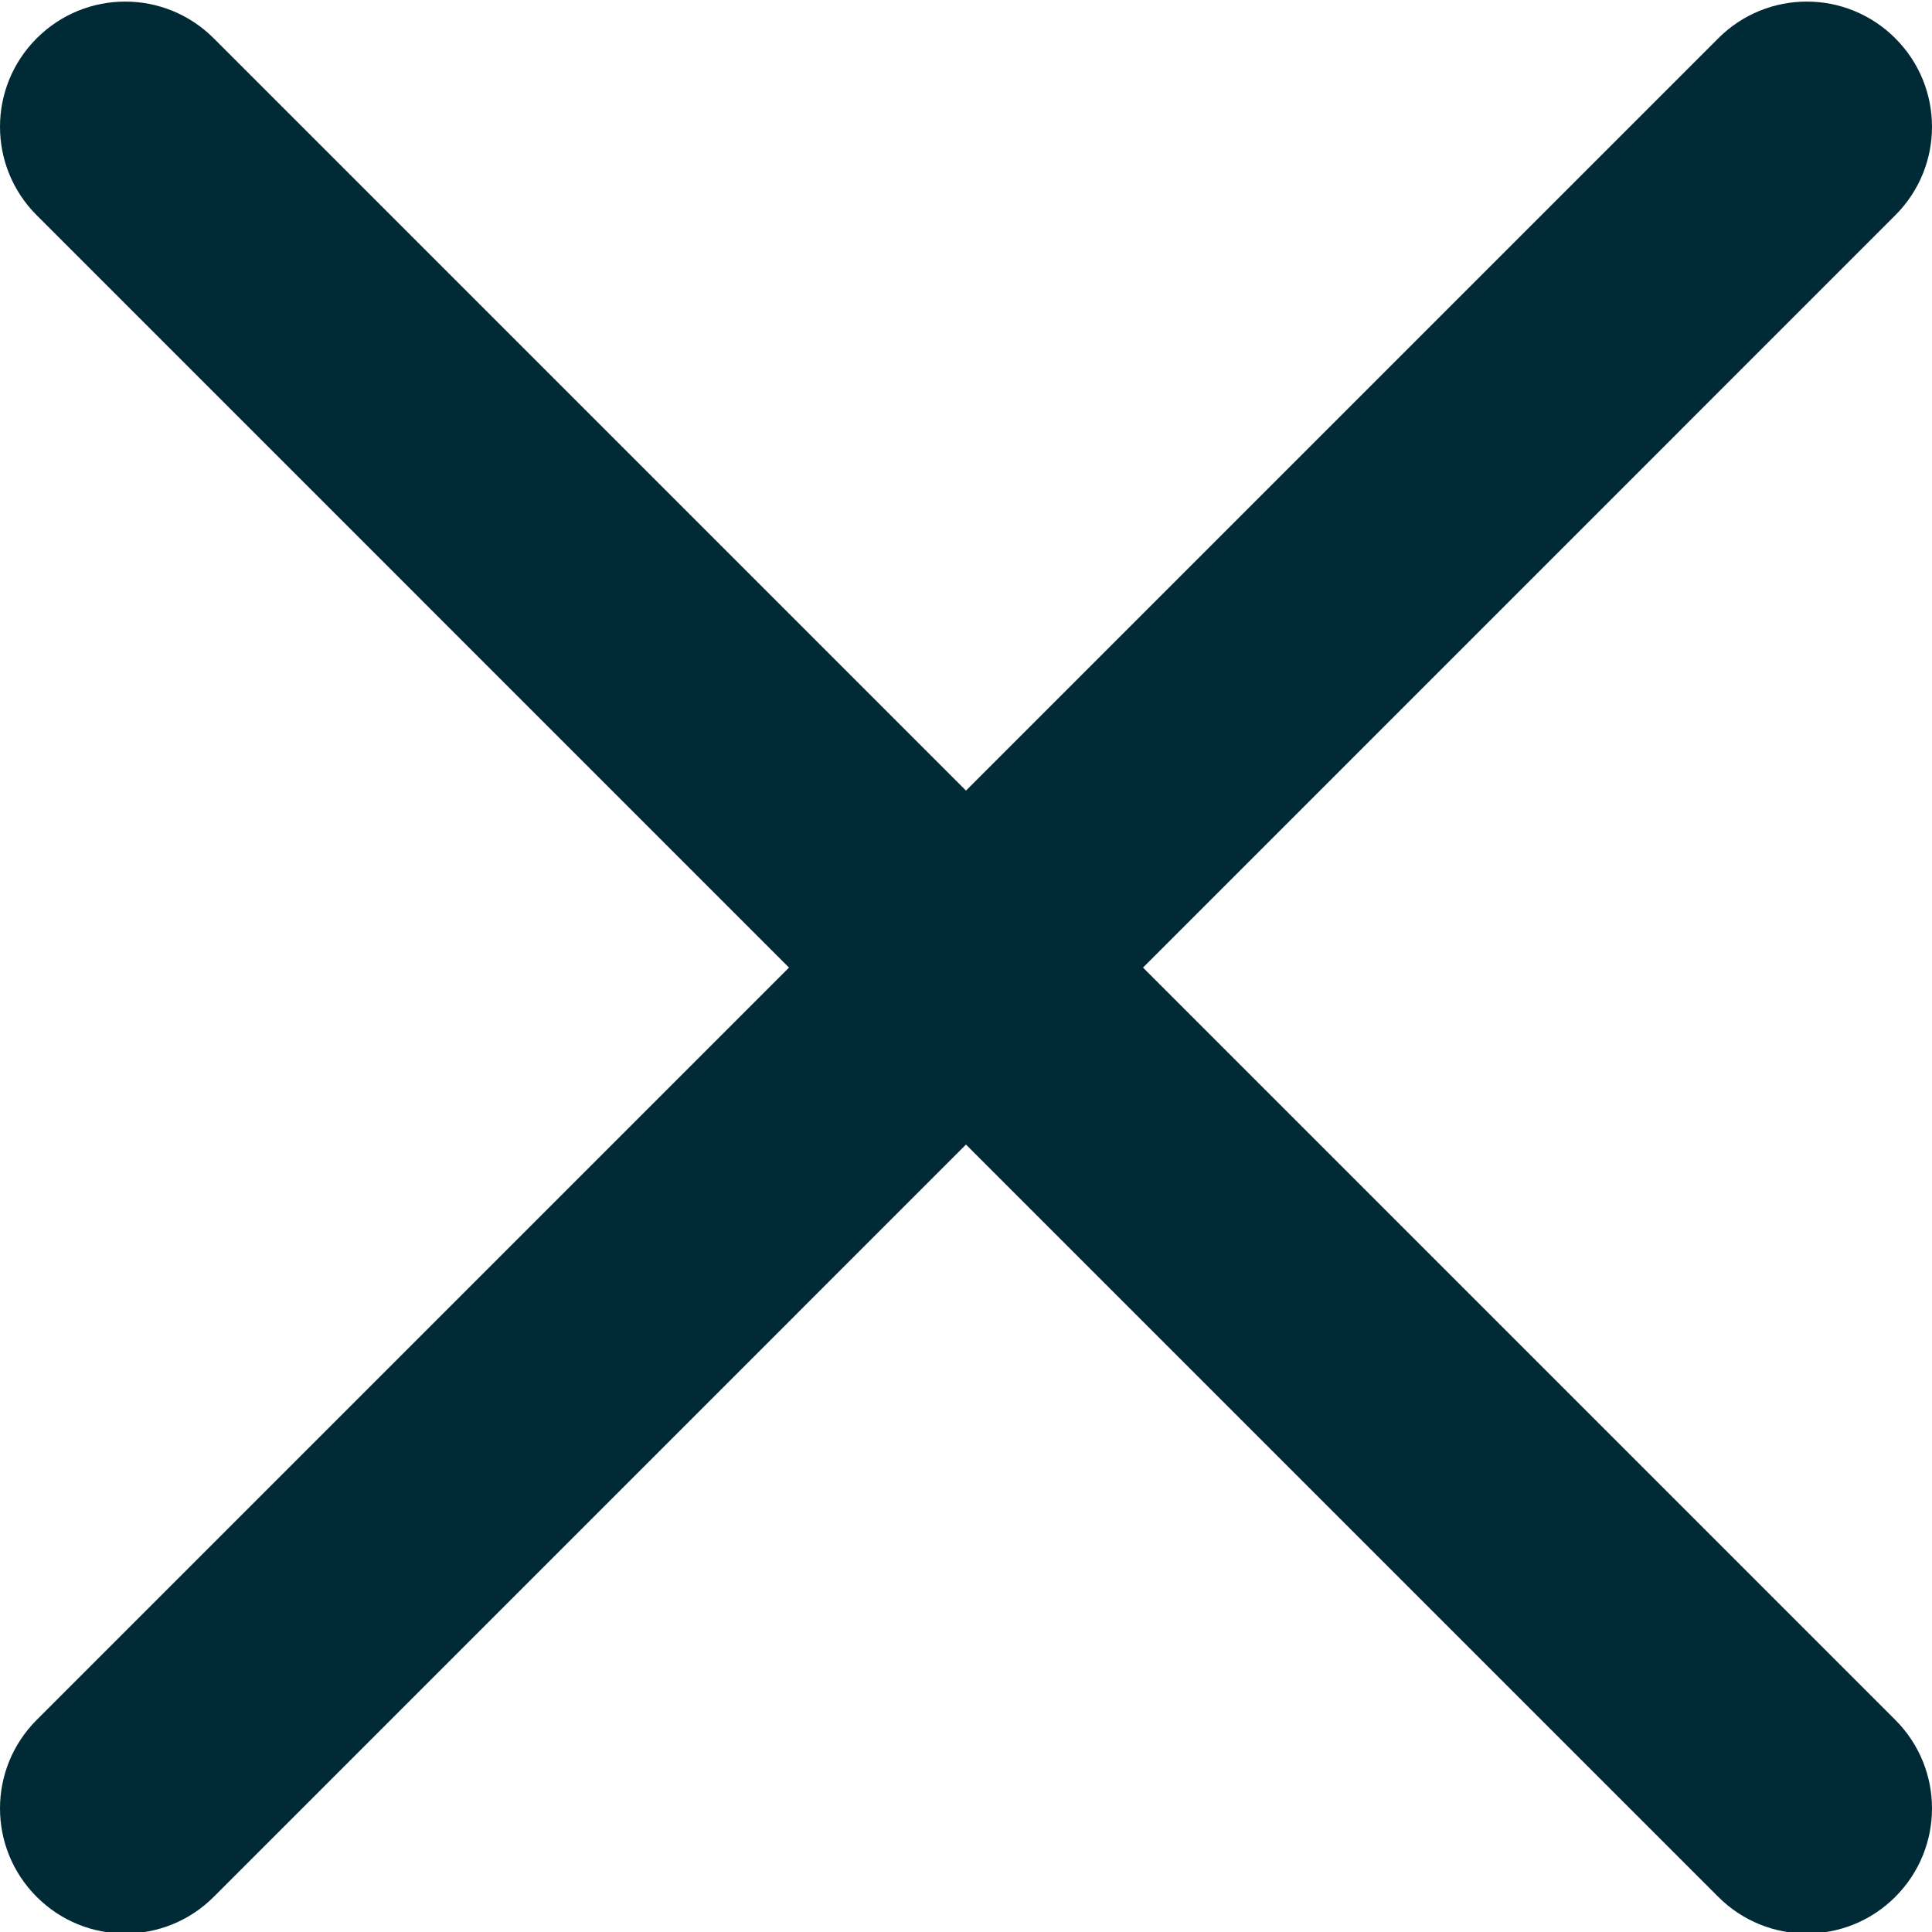
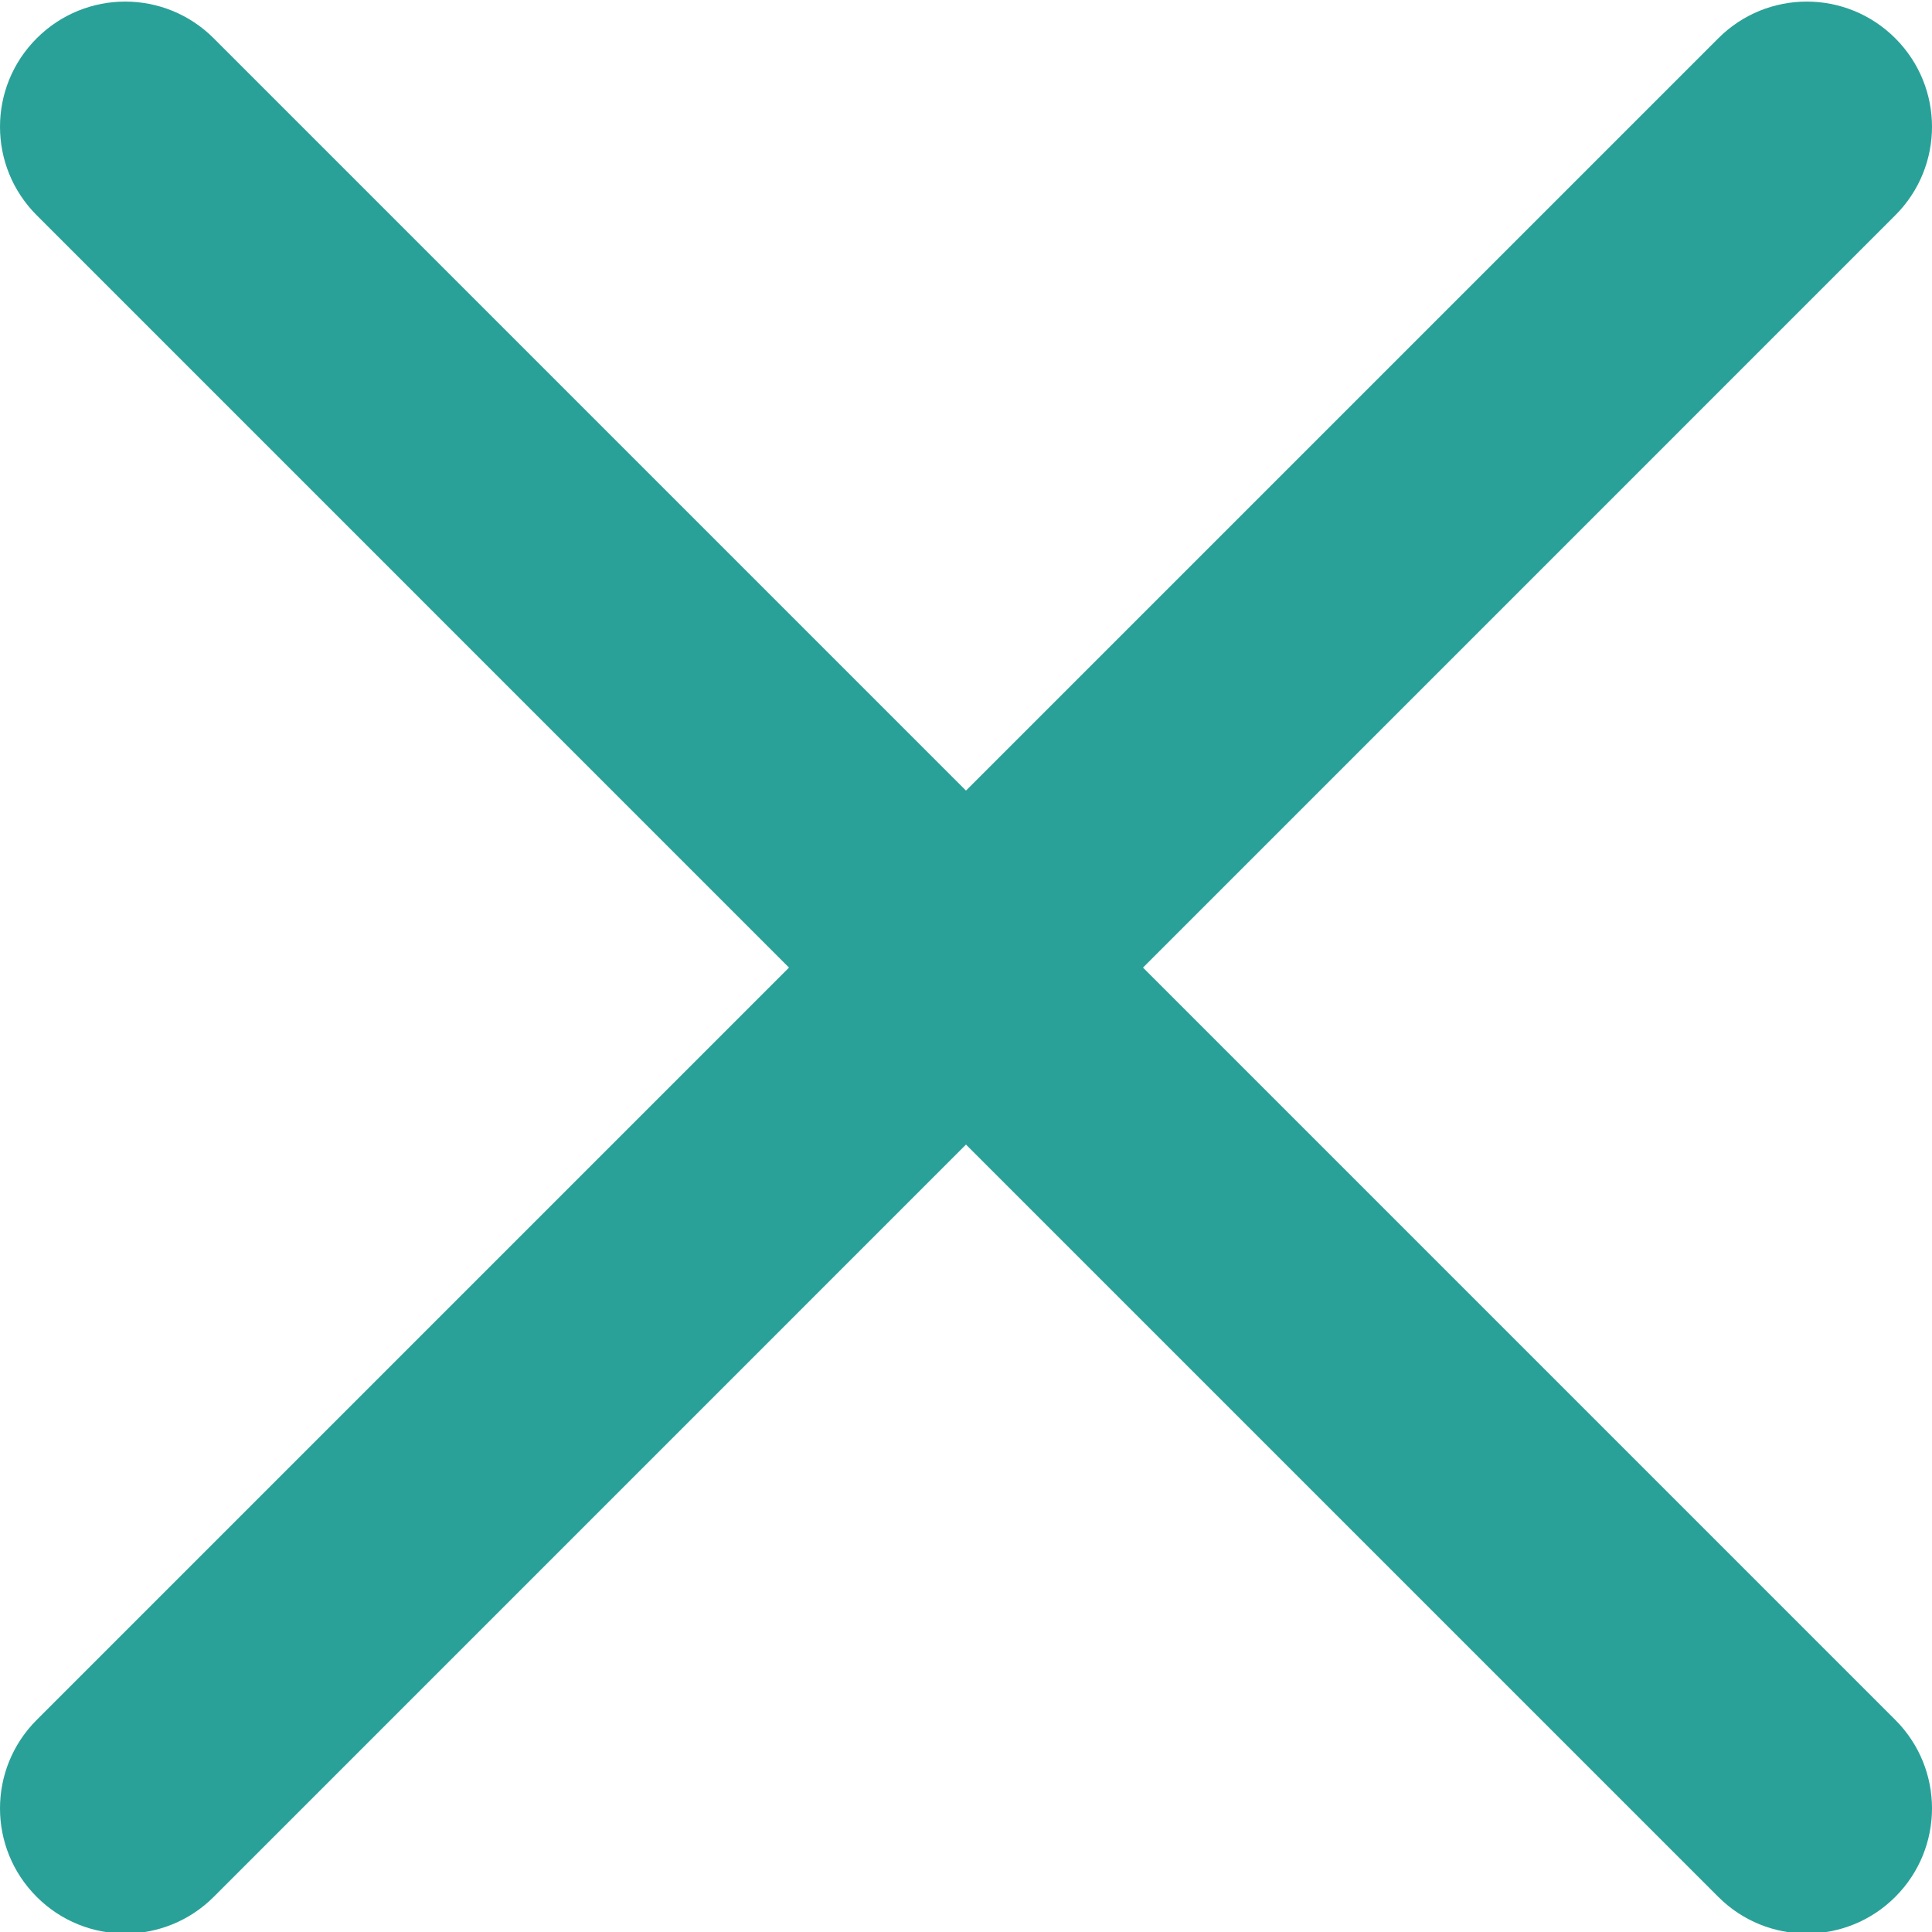
<svg xmlns="http://www.w3.org/2000/svg" height="329pt" viewBox="0 0 329.269 329" width="329pt">
-   <path fill="#002b36" d="m194.801 164.77 128.211-128.215c8.344-8.34 8.344-21.824 0-30.164-8.34-8.34-21.824-8.34-30.164 0l-128.215 128.215-128.211-128.215c-8.344-8.34-21.824-8.34-30.164 0-8.344 8.34-8.344 21.824 0 30.164l128.211 128.215-128.211 128.215c-8.344 8.34-8.344 21.824 0 30.164 4.156 4.16 9.621 6.25 15.082 6.25 5.461 0 10.922-2.09 15.082-6.25l128.211-128.215 128.215 128.215c4.16 4.16 9.621 6.25 15.082 6.25 5.461 0 10.922-2.09 15.082-6.25 8.344-8.34 8.344-21.824 0-30.164zm0 0" />
+   <path fill="#2aa198" d="m194.801 164.77 128.211-128.215c8.344-8.34 8.344-21.824 0-30.164-8.34-8.34-21.824-8.34-30.164 0l-128.215 128.215-128.211-128.215c-8.344-8.34-21.824-8.34-30.164 0-8.344 8.34-8.344 21.824 0 30.164l128.211 128.215-128.211 128.215c-8.344 8.34-8.344 21.824 0 30.164 4.156 4.16 9.621 6.25 15.082 6.25 5.461 0 10.922-2.09 15.082-6.25l128.211-128.215 128.215 128.215c4.16 4.16 9.621 6.25 15.082 6.25 5.461 0 10.922-2.09 15.082-6.25 8.344-8.34 8.344-21.824 0-30.164zm0 0" />
</svg>
